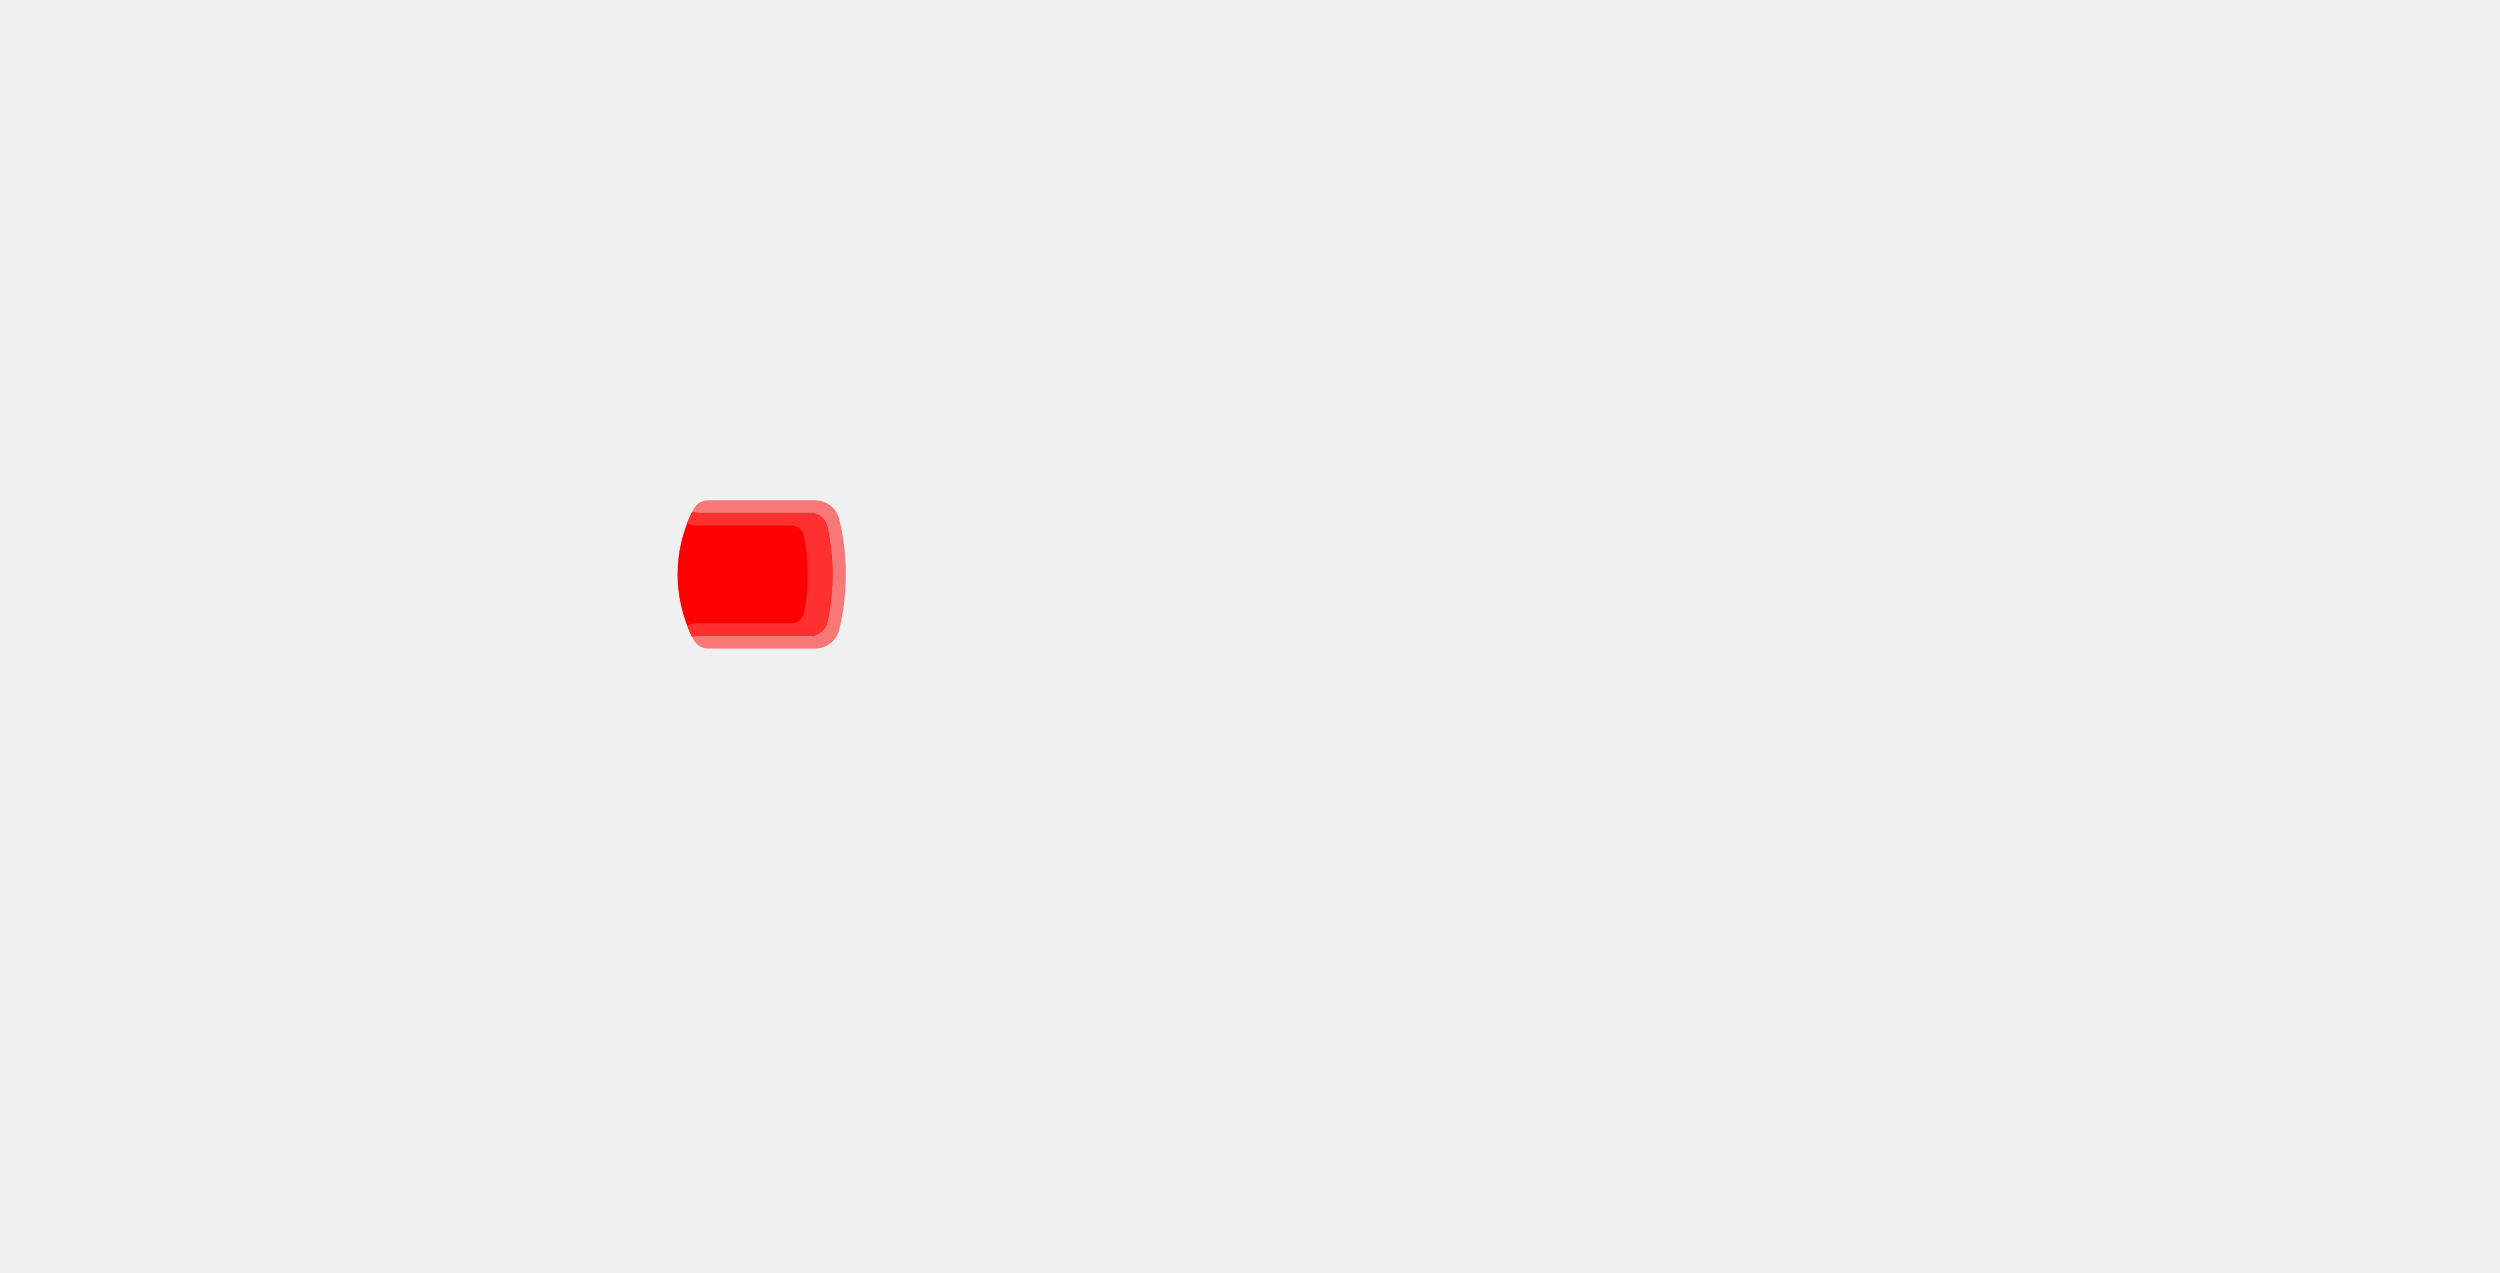
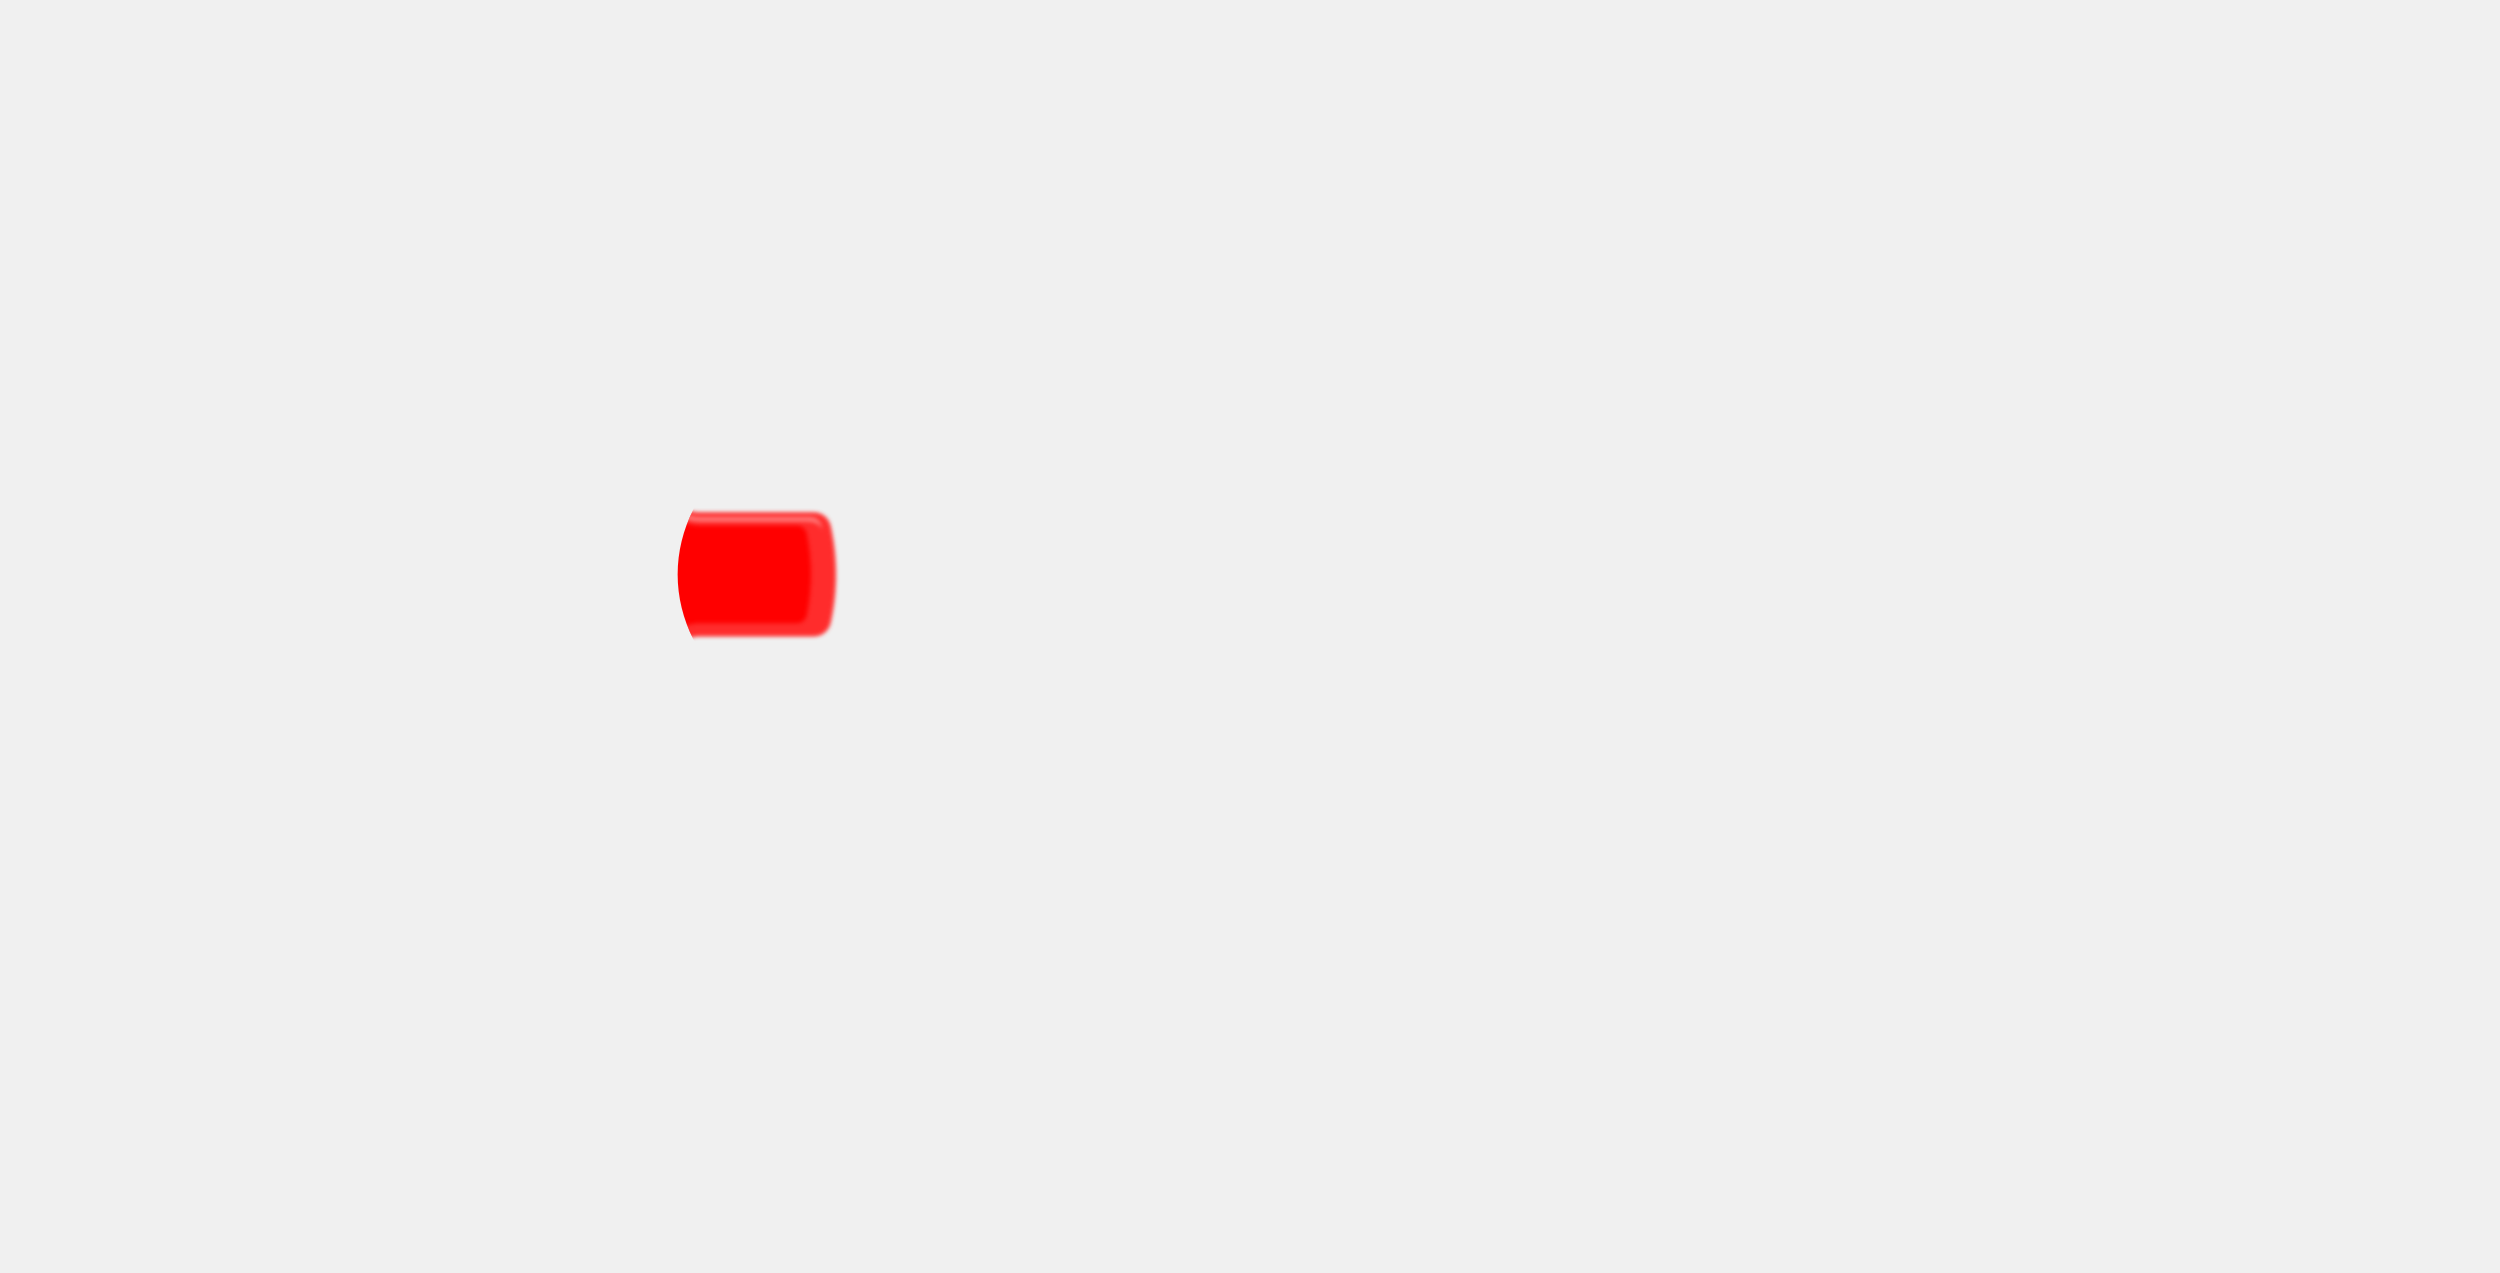
<svg xmlns="http://www.w3.org/2000/svg" xml:space="preserve" viewBox="0 0 562 286" width="562px" height="286px" version="1.1" style="shape-rendering:geometricPrecision; fill-rule:evenodd; clip-rule:evenodd">
  <defs>
    <style type="text/css">
-     .fil0 {fill:red; fill-opacity:0.5}
+     .fil5 {fill:none}
+     .fil0 {fill:none}
    .fil1 {fill:red}
-     .fil2 {fill:#FF3030}
+     .fil2 {fill:#FF8080;fill-opacity:0.35}
+     .fil3 {fill:white;fill-opacity:0.4}
  </style>
+     <clipPath id="id0">
+       <path d="M159.229 112.461l23.953 0c2.656,0 4.897,1.767 5.514,4.351 0.945,3.951 1.446,8.075 1.446,12.316 0,4.242 -0.501,8.366 -1.446,12.318 -0.617,2.583 -2.858,4.351 -5.514,4.351l-23.953 0c-1.468,0 -2.726,-0.778 -3.382,-2.091 -2.274,-4.555 -3.514,-9.462 -3.514,-14.577 0,-5.115 1.24,-10.022 3.514,-14.577 0.656,-1.314 1.914,-2.091 3.382,-2.091z" />
+     </clipPath>
+     <filter id="Dpad-Blur" x="-20%" y="-20%" width="140%" height="140%">
+       <feGaussianBlur stdDeviation="0.5" />
+     </filter>
  </defs>
-   <g>
-     <path class="fil0" d="M159.229 112.461l23.953 0c2.656,0 4.897,1.767 5.514,4.351 0.945,3.951 1.446,8.075 1.446,12.316 0,4.242 -0.501,8.366 -1.446,12.318 -0.617,2.583 -2.858,4.351 -5.514,4.351l-23.953 0c-1.468,0 -2.726,-0.778 -3.382,-2.091 -2.274,-4.555 -3.514,-9.462 -3.514,-14.577 0,-5.115 1.24,-10.022 3.514,-14.577 0.656,-1.314 1.914,-2.091 3.382,-2.091z" />
-     <path class="fil1" d="M155.578 115.103c0.491,0.132 1.007,0.202 1.538,0.202l24.979 0c1.89,0 3.481,1.28 3.885,3.126 0.755,3.446 1.154,7.025 1.154,10.697 0,3.673 -0.399,7.253 -1.154,10.699 -0.404,1.846 -1.995,3.125 -3.885,3.125l-24.979 0c-0.531,0 -1.047,0.071 -1.538,0.202 -2.103,-4.398 -3.245,-9.116 -3.245,-14.025 0,-4.909 1.142,-9.627 3.245,-14.026z" />
-     <path class="fil2" d="M154.463 117.702c0.879,0.29 1.817,0.448 2.791,0.448l20.576 0c1.44,0 2.649,0.995 2.927,2.408 0.544,2.772 0.83,5.638 0.83,8.57 0,2.933 -0.286,5.799 -0.83,8.572 -0.278,1.413 -1.487,2.408 -2.927,2.408l-20.576 0c-0.974,0 -1.912,0.157 -2.791,0.447 0.334,0.878 0.707,1.745 1.115,2.599 0.491,-0.131 1.007,-0.202 1.538,-0.202l24.979 0c1.89,0 3.481,-1.279 3.885,-3.125 0.755,-3.446 1.154,-7.026 1.154,-10.699 0,-3.672 -0.399,-7.251 -1.154,-10.697 -0.404,-1.846 -1.995,-3.126 -3.885,-3.126l-24.979 0c-0.531,0 -1.047,-0.07 -1.538,-0.202 -0.408,0.855 -0.781,1.722 -1.115,2.599z" />
+   <g id="pressed-dpad-right" style="clip-path:url(#id0)">
+     <path class="fil1" filter="url(#Dpad-Blur)" d="M151.152 83.534l0 25.807c0,3.283 2.679,5.964 5.965,5.964l25.806 0c1.795,0 3.307,1.217 3.692,2.971 0.766,3.495 1.17,7.127 1.17,10.853 0,3.726 -0.405,7.358 -1.171,10.853 -0.384,1.754 -1.896,2.971 -3.692,2.971l-25.805 0c-3.284,0 -5.965,2.681 -5.965,5.965l0 25.805c0,1.796 -1.217,3.308 -2.971,3.692 -3.495,0.766 -7.127,1.17 -10.853,1.17 -3.726,0 -7.358,-0.404 -10.853,-1.17 -1.754,-0.384 -2.971,-1.896 -2.971,-3.692l0 -25.805c0,-3.286 -2.681,-5.965 -5.964,-5.965l-25.806 0c-1.796,0 -3.308,-1.217 -3.692,-2.971 -0.766,-3.495 -1.171,-7.127 -1.171,-10.853 0,-3.726 0.404,-7.358 1.17,-10.853 0.385,-1.754 1.897,-2.971 3.692,-2.971l25.807 0c3.285,0 5.964,-2.679 5.964,-5.964l0 -25.807c0,-1.796 1.217,-3.307 2.971,-3.692 3.495,-0.766 7.127,-1.17 10.853,-1.17 3.726,0 7.358,0.404 10.853,1.17 1.754,0.385 2.971,1.896 2.971,3.692z" />
+     <path class="fil2" filter="url(#Dpad-Blur)" d="M151.152 83.534l0 25.807c0,3.283 2.679,5.964 5.965,5.964l25.806 0c1.795,0 3.307,1.217 3.692,2.971 0.766,3.495 1.17,7.127 1.17,10.853 0,3.726 -0.405,7.358 -1.171,10.853 -0.384,1.754 -1.896,2.971 -3.692,2.971l-25.805 0c-3.284,0 -5.965,2.681 -5.965,5.965l0 25.805c0,1.796 -1.217,3.308 -2.971,3.692 -3.495,0.766 -7.127,1.17 -10.853,1.17 -3.726,0 -7.358,-0.404 -10.853,-1.17 -1.754,-0.384 -2.971,-1.896 -2.971,-3.692l0 -25.805c0,-3.286 -2.681,-5.965 -5.964,-5.965l-25.806 0c-1.796,0 -3.308,-1.217 -3.692,-2.971 -0.766,-3.495 -1.171,-7.127 -1.171,-10.853 0,-3.726 0.404,-7.358 1.17,-10.853 0.385,-1.754 1.897,-2.971 3.692,-2.971l25.807 0c3.285,0 5.964,-2.679 5.964,-5.964l0 -25.807c0,-1.796 1.217,-3.307 2.971,-3.692 3.495,-0.766 7.127,-1.17 10.853,-1.17 3.726,0 7.358,0.404 10.853,1.17 1.754,0.385 2.971,1.896 2.971,3.692zm-2.845 3.777c0,-1.087 -0.744,-2.001 -1.807,-2.221 -2.961,-0.613 -6.029,-0.938 -9.172,-0.938 -3.143,0 -6.211,0.325 -9.172,0.938 -1.063,0.22 -1.807,1.135 -1.807,2.221l0 21.891c0,4.927 -4.022,8.948 -8.948,8.948l-21.891 0c-1.086,0 -2,0.744 -2.22,1.807 -0.614,2.961 -0.938,6.029 -0.938,9.172 0,3.143 0.324,6.211 0.938,9.172 0.22,1.063 1.134,1.807 2.221,1.807l21.89 0c4.926,0 8.948,4.021 8.948,8.948l0 21.891c0,1.085 0.744,2 1.807,2.22 2.961,0.613 6.029,0.938 9.172,0.938 3.143,0 6.211,-0.325 9.172,-0.938 1.063,-0.22 1.807,-1.134 1.807,-2.22l0 -21.891c0,-4.926 4.022,-8.948 8.948,-8.948l21.89 0c1.087,0 2.001,-0.744 2.221,-1.807 0.614,-2.961 0.938,-6.029 0.938,-9.172 0,-3.143 -0.324,-6.211 -0.938,-9.172 -0.22,-1.063 -1.134,-1.807 -2.22,-1.807l-21.891 0c-4.926,0 -8.948,-4.023 -8.948,-8.948l0 -21.891z" />
+     <path class="fil3" filter="url(#Dpad-Blur)" d="M149.729 85.8c0,-1.088 -0.87,-1.875 -2.041,-2.221 -3.344,-0.991 -6.81,-1.316 -10.36,-1.316 -3.55,0 -7.016,0.325 -10.36,1.316 -1.171,0.346 -2.041,1.134 -2.041,2.221 0,-2.928 1.092,-3.684 2.664,-4.068 3.136,-0.765 6.394,-1.17 9.737,-1.17 3.343,0 6.601,0.405 9.737,1.17 1.573,0.384 2.664,1.14 2.664,4.068zm-24.919 24.486c-0.167,3.956 -3.179,6.919 -7.409,6.919l-23.781 0c-1.841,0 -3.086,0.366 -3.873,1.807 0.265,-1.64 1.16,-2.762 2.884,-2.762l24.909 0c3.285,0 6.514,-2.679 7.27,-5.964zm25.036 0c0.168,3.956 3.18,6.919 7.409,6.919l23.781 0c1.842,0 3.086,0.366 3.874,1.807 -0.265,-1.64 -1.161,-2.762 -2.885,-2.762l-24.908 0c-3.285,0 -6.515,-2.679 -7.271,-5.964z" />
  </g>
</svg>
